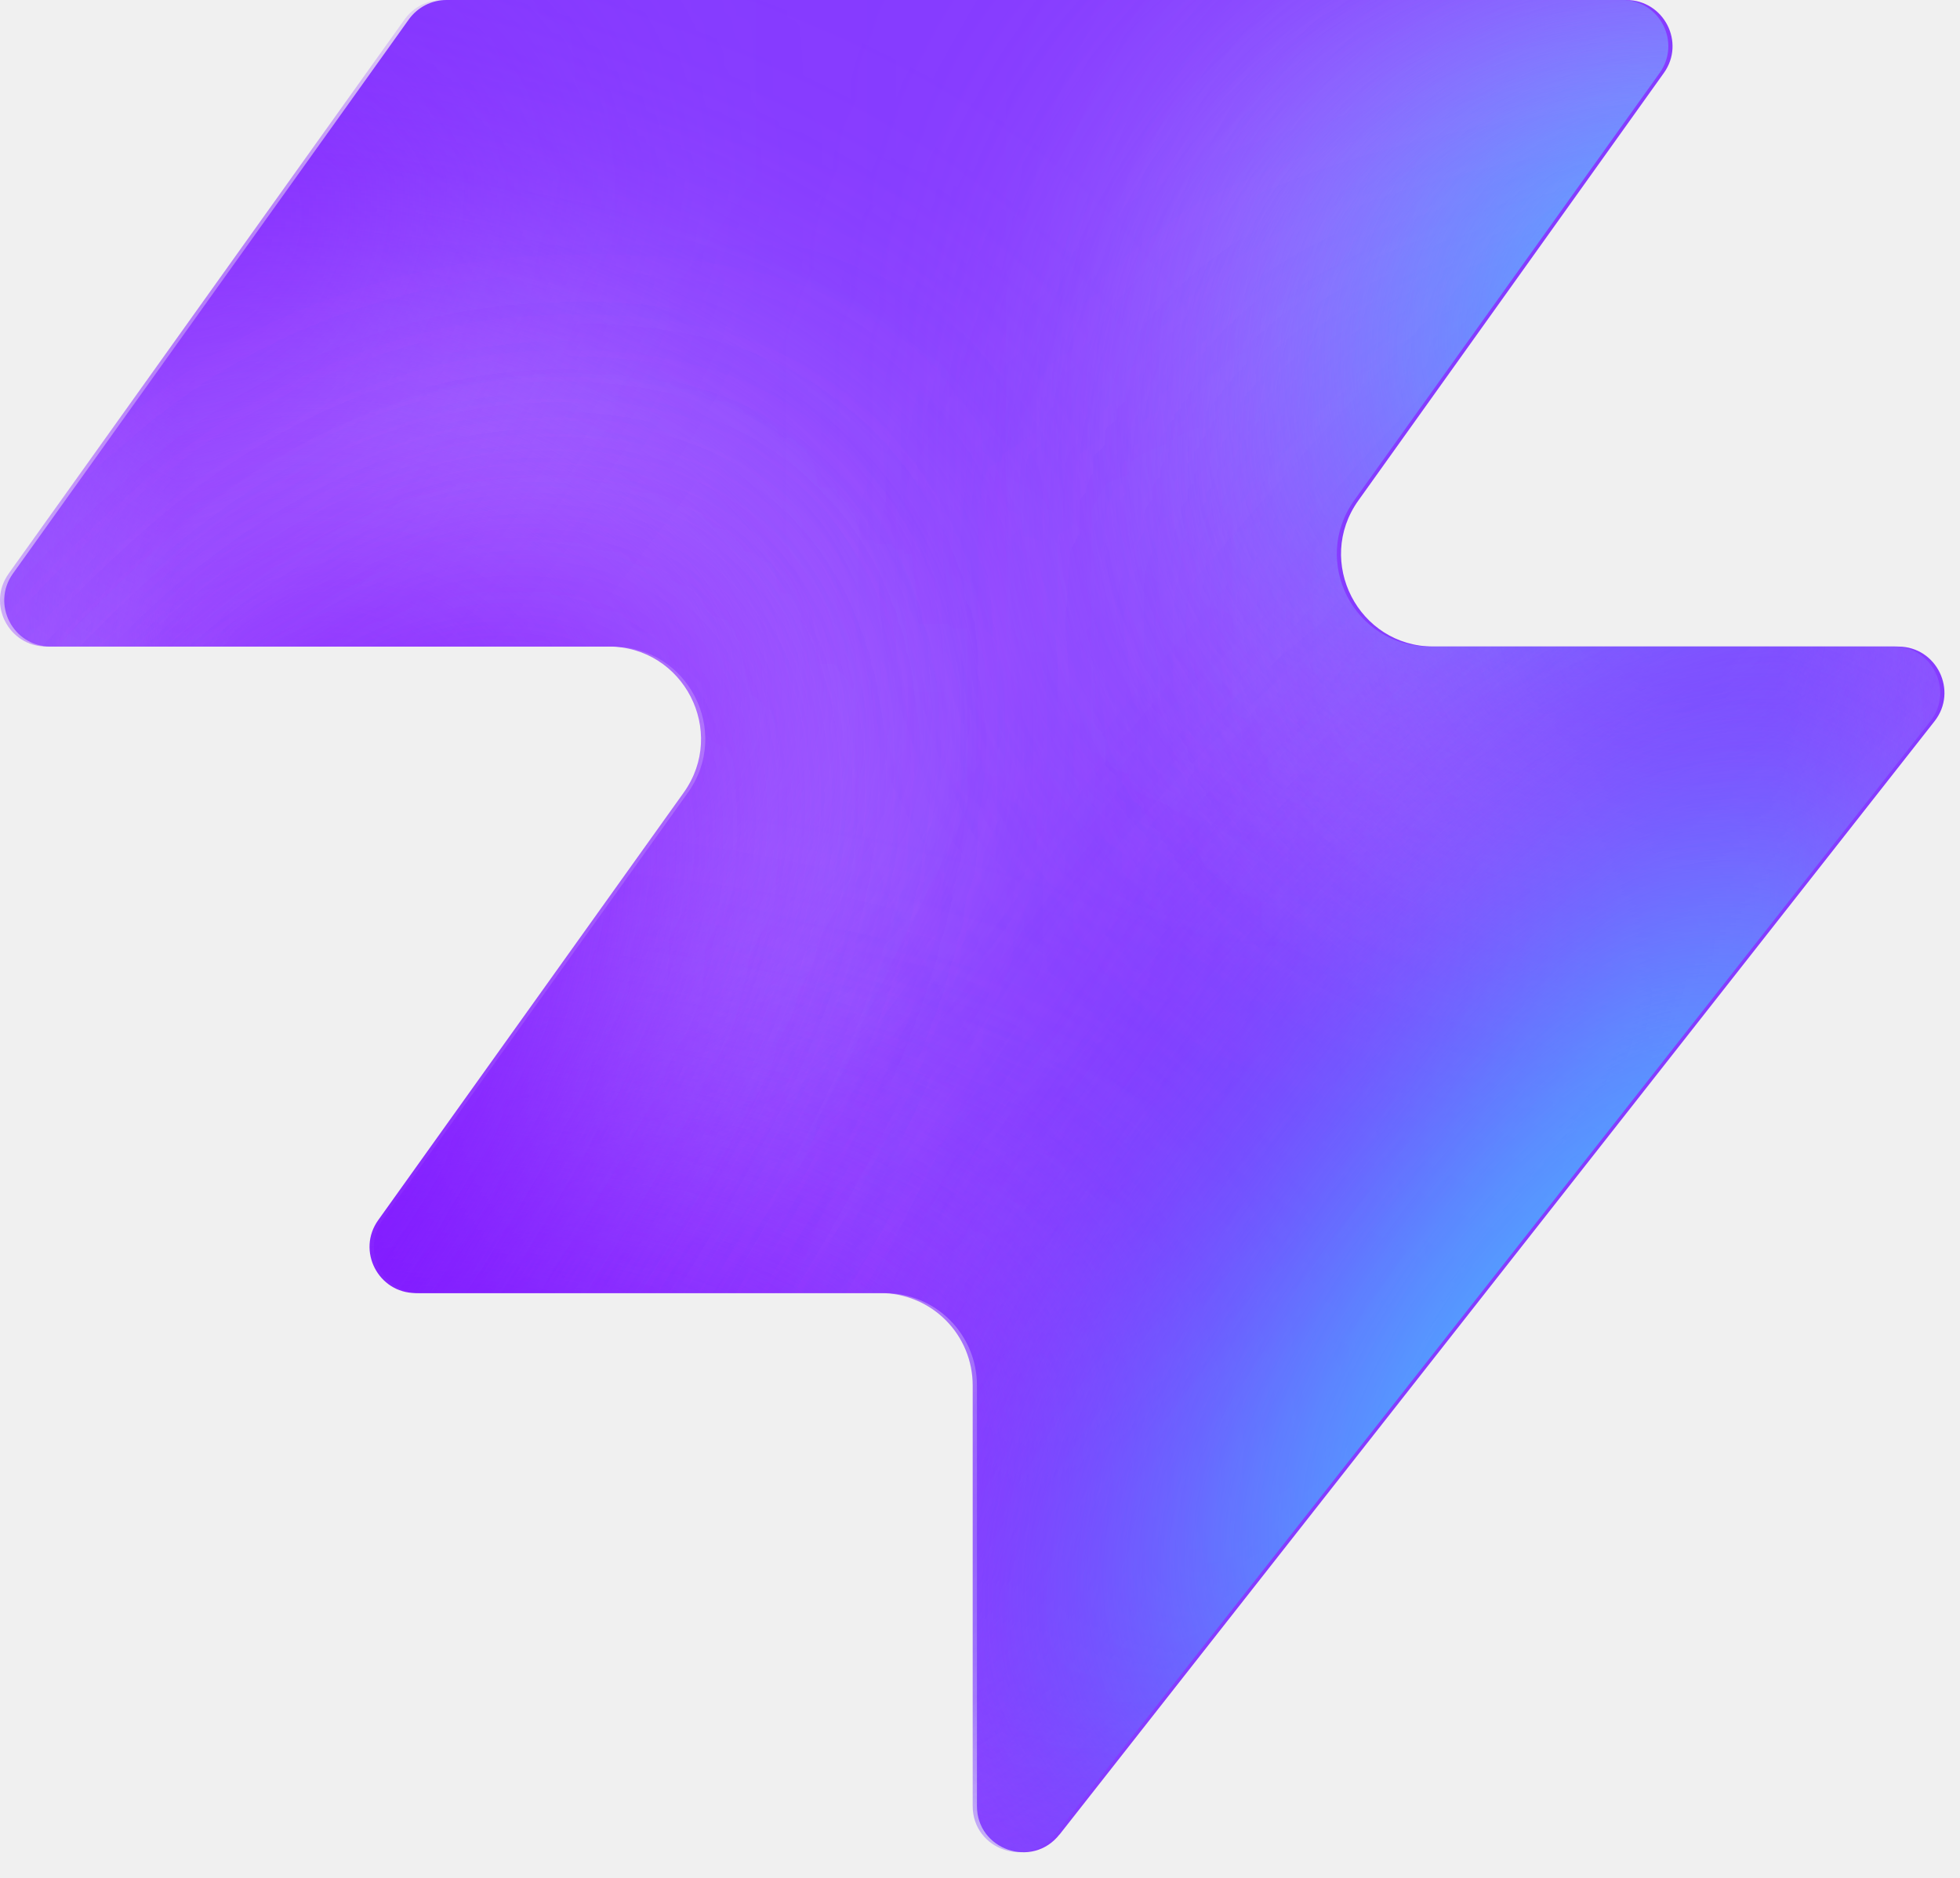
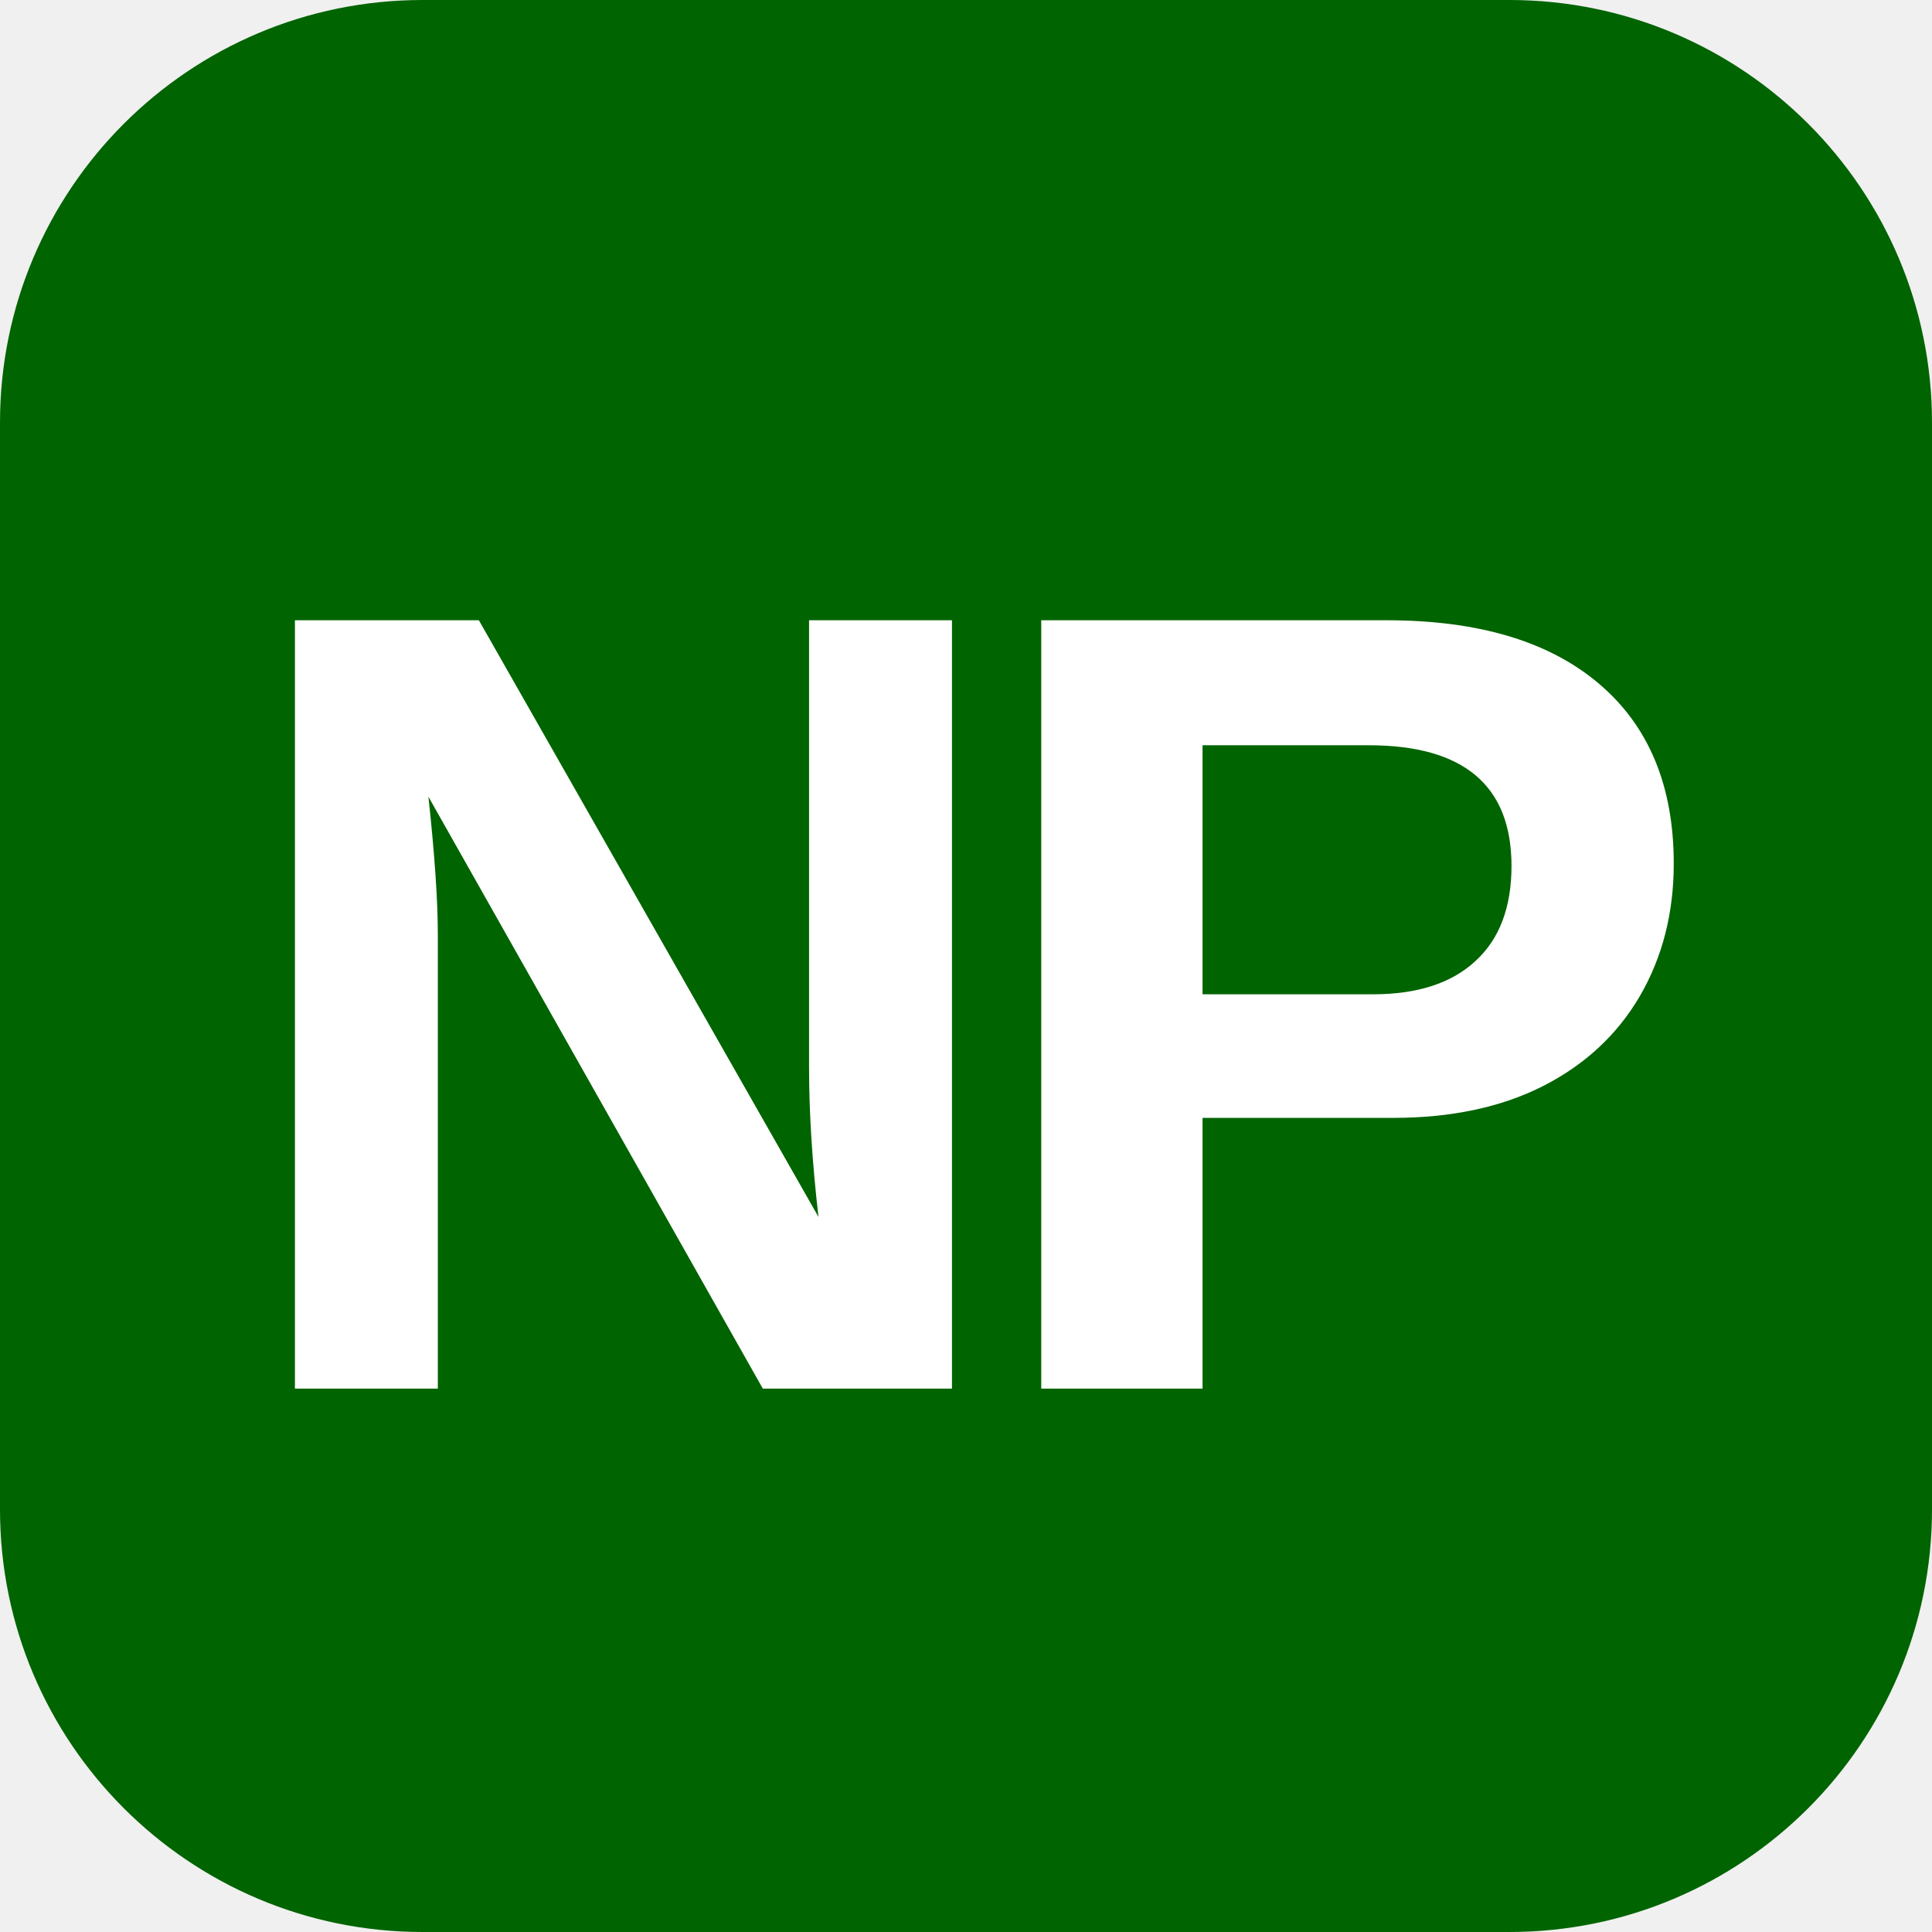
- <svg xmlns="http://www.w3.org/2000/svg" width="48" height="46" fill="none" viewBox="0 0 48 46">
-   <path fill="#863bff" d="M25.946 44.938c-.664.845-2.021.375-2.021-.698V33.937a2.26 2.26 0 0 0-2.262-2.262H10.287c-.92 0-1.456-1.04-.92-1.788l7.48-10.471c1.07-1.497 0-3.578-1.842-3.578H1.237c-.92 0-1.456-1.04-.92-1.788L10.013.474c.214-.297.556-.474.92-.474h28.894c.92 0 1.456 1.04.92 1.788l-7.48 10.471c-1.07 1.498 0 3.579 1.842 3.579h11.377c.943 0 1.473 1.088.89 1.83L25.947 44.94z" style="fill:#863bff;fill:color(display-p3 .525 .23 1);fill-opacity:1" />
-   <mask id="a" width="48" height="46" x="0" y="0" maskUnits="userSpaceOnUse" style="mask-type:alpha">
-     <path fill="#000" d="M25.842 44.938c-.664.844-2.021.375-2.021-.698V33.937a2.26 2.26 0 0 0-2.262-2.262H10.183c-.92 0-1.456-1.04-.92-1.788l7.48-10.471c1.07-1.498 0-3.579-1.842-3.579H1.133c-.92 0-1.456-1.04-.92-1.787L9.91.473c.214-.297.556-.474.92-.474h28.894c.92 0 1.456 1.04.92 1.788l-7.48 10.471c-1.07 1.498 0 3.578 1.842 3.578h11.377c.943 0 1.473 1.088.89 1.832L25.843 44.94z" style="fill:#000;fill-opacity:1" />
-   </mask>
-   <g mask="url(#a)">
-     <g filter="url(#b)">
-       <ellipse cx="5.508" cy="14.704" fill="#ede6ff" rx="5.508" ry="14.704" style="fill:#ede6ff;fill:color(display-p3 .927 .903 1);fill-opacity:1" transform="matrix(.00324 1 1 -.00324 -4.47 31.516)" />
-     </g>
-     <g filter="url(#c)">
-       <ellipse cx="10.399" cy="29.851" fill="#ede6ff" rx="10.399" ry="29.851" style="fill:#ede6ff;fill:color(display-p3 .927 .903 1);fill-opacity:1" transform="matrix(.00324 1 1 -.00324 -39.328 7.883)" />
-     </g>
-     <g filter="url(#d)">
-       <ellipse cx="5.508" cy="30.487" fill="#7e14ff" rx="5.508" ry="30.487" style="fill:#7e14ff;fill:color(display-p3 .492 .077 1);fill-opacity:1" transform="rotate(89.814 -25.913 -14.639)scale(1 -1)" />
-     </g>
-     <g filter="url(#e)">
-       <ellipse cx="5.508" cy="30.599" fill="#7e14ff" rx="5.508" ry="30.599" style="fill:#7e14ff;fill:color(display-p3 .492 .077 1);fill-opacity:1" transform="rotate(89.814 -32.644 -3.334)scale(1 -1)" />
-     </g>
-     <g filter="url(#f)">
-       <ellipse cx="5.508" cy="30.599" fill="#7e14ff" rx="5.508" ry="30.599" style="fill:#7e14ff;fill:color(display-p3 .492 .077 1);fill-opacity:1" transform="matrix(.00324 1 1 -.00324 -34.34 30.47)" />
-     </g>
-     <g filter="url(#g)">
-       <ellipse cx="14.072" cy="22.078" fill="#ede6ff" rx="14.072" ry="22.078" style="fill:#ede6ff;fill:color(display-p3 .927 .903 1);fill-opacity:1" transform="rotate(93.35 24.506 48.493)scale(-1 1)" />
-     </g>
-     <g filter="url(#h)">
-       <ellipse cx="3.47" cy="21.501" fill="#7e14ff" rx="3.47" ry="21.501" style="fill:#7e14ff;fill:color(display-p3 .492 .077 1);fill-opacity:1" transform="rotate(89.009 28.708 47.59)scale(-1 1)" />
-     </g>
-     <g filter="url(#i)">
-       <ellipse cx="3.47" cy="21.501" fill="#7e14ff" rx="3.47" ry="21.501" style="fill:#7e14ff;fill:color(display-p3 .492 .077 1);fill-opacity:1" transform="rotate(89.009 28.708 47.59)scale(-1 1)" />
-     </g>
-     <g filter="url(#j)">
-       <ellipse cx=".387" cy="8.972" fill="#7e14ff" rx="4.407" ry="29.108" style="fill:#7e14ff;fill:color(display-p3 .492 .077 1);fill-opacity:1" transform="rotate(39.51 .387 8.972)" />
-     </g>
-     <g filter="url(#k)">
-       <ellipse cx="47.523" cy="-6.092" fill="#7e14ff" rx="4.407" ry="29.108" style="fill:#7e14ff;fill:color(display-p3 .492 .077 1);fill-opacity:1" transform="rotate(37.892 47.523 -6.092)" />
-     </g>
-     <g filter="url(#l)">
-       <ellipse cx="41.412" cy="6.333" fill="#47bfff" rx="5.971" ry="9.665" style="fill:#47bfff;fill:color(display-p3 .28 .748 1);fill-opacity:1" transform="rotate(37.892 41.412 6.333)" />
-     </g>
-     <g filter="url(#m)">
-       <ellipse cx="-1.879" cy="38.332" fill="#7e14ff" rx="4.407" ry="29.108" style="fill:#7e14ff;fill:color(display-p3 .492 .077 1);fill-opacity:1" transform="rotate(37.892 -1.88 38.332)" />
-     </g>
-     <g filter="url(#n)">
-       <ellipse cx="-1.879" cy="38.332" fill="#7e14ff" rx="4.407" ry="29.108" style="fill:#7e14ff;fill:color(display-p3 .492 .077 1);fill-opacity:1" transform="rotate(37.892 -1.88 38.332)" />
-     </g>
-     <g filter="url(#o)">
-       <ellipse cx="35.651" cy="29.907" fill="#7e14ff" rx="4.407" ry="29.108" style="fill:#7e14ff;fill:color(display-p3 .492 .077 1);fill-opacity:1" transform="rotate(37.892 35.651 29.907)" />
-     </g>
-     <g filter="url(#p)">
-       <ellipse cx="38.418" cy="32.4" fill="#47bfff" rx="5.971" ry="15.297" style="fill:#47bfff;fill:color(display-p3 .28 .748 1);fill-opacity:1" transform="rotate(37.892 38.418 32.4)" />
-     </g>
-   </g>
-   <defs>
-     <filter id="b" width="60.045" height="41.654" x="-19.77" y="16.149" color-interpolation-filters="sRGB" filterUnits="userSpaceOnUse">
-       <feFlood flood-opacity="0" result="BackgroundImageFix" />
-       <feBlend in="SourceGraphic" in2="BackgroundImageFix" result="shape" />
-       <feGaussianBlur result="effect1_foregroundBlur_2002_17158" stdDeviation="7.659" />
-     </filter>
-     <filter id="c" width="90.34" height="51.437" x="-54.613" y="-7.533" color-interpolation-filters="sRGB" filterUnits="userSpaceOnUse">
-       <feFlood flood-opacity="0" result="BackgroundImageFix" />
-       <feBlend in="SourceGraphic" in2="BackgroundImageFix" result="shape" />
-       <feGaussianBlur result="effect1_foregroundBlur_2002_17158" stdDeviation="7.659" />
-     </filter>
-     <filter id="d" width="79.355" height="29.4" x="-49.64" y="2.03" color-interpolation-filters="sRGB" filterUnits="userSpaceOnUse">
-       <feFlood flood-opacity="0" result="BackgroundImageFix" />
-       <feBlend in="SourceGraphic" in2="BackgroundImageFix" result="shape" />
-       <feGaussianBlur result="effect1_foregroundBlur_2002_17158" stdDeviation="4.596" />
-     </filter>
-     <filter id="e" width="79.579" height="29.4" x="-45.045" y="20.029" color-interpolation-filters="sRGB" filterUnits="userSpaceOnUse">
-       <feFlood flood-opacity="0" result="BackgroundImageFix" />
-       <feBlend in="SourceGraphic" in2="BackgroundImageFix" result="shape" />
-       <feGaussianBlur result="effect1_foregroundBlur_2002_17158" stdDeviation="4.596" />
-     </filter>
-     <filter id="f" width="79.579" height="29.4" x="-43.513" y="21.178" color-interpolation-filters="sRGB" filterUnits="userSpaceOnUse">
-       <feFlood flood-opacity="0" result="BackgroundImageFix" />
-       <feBlend in="SourceGraphic" in2="BackgroundImageFix" result="shape" />
-       <feGaussianBlur result="effect1_foregroundBlur_2002_17158" stdDeviation="4.596" />
-     </filter>
-     <filter id="g" width="74.749" height="58.852" x="15.756" y="-17.901" color-interpolation-filters="sRGB" filterUnits="userSpaceOnUse">
-       <feFlood flood-opacity="0" result="BackgroundImageFix" />
-       <feBlend in="SourceGraphic" in2="BackgroundImageFix" result="shape" />
-       <feGaussianBlur result="effect1_foregroundBlur_2002_17158" stdDeviation="7.659" />
-     </filter>
-     <filter id="h" width="61.377" height="25.362" x="23.548" y="2.284" color-interpolation-filters="sRGB" filterUnits="userSpaceOnUse">
-       <feFlood flood-opacity="0" result="BackgroundImageFix" />
-       <feBlend in="SourceGraphic" in2="BackgroundImageFix" result="shape" />
-       <feGaussianBlur result="effect1_foregroundBlur_2002_17158" stdDeviation="4.596" />
-     </filter>
-     <filter id="i" width="61.377" height="25.362" x="23.548" y="2.284" color-interpolation-filters="sRGB" filterUnits="userSpaceOnUse">
-       <feFlood flood-opacity="0" result="BackgroundImageFix" />
-       <feBlend in="SourceGraphic" in2="BackgroundImageFix" result="shape" />
-       <feGaussianBlur result="effect1_foregroundBlur_2002_17158" stdDeviation="4.596" />
-     </filter>
-     <filter id="j" width="56.045" height="63.649" x="-27.636" y="-22.853" color-interpolation-filters="sRGB" filterUnits="userSpaceOnUse">
-       <feFlood flood-opacity="0" result="BackgroundImageFix" />
-       <feBlend in="SourceGraphic" in2="BackgroundImageFix" result="shape" />
-       <feGaussianBlur result="effect1_foregroundBlur_2002_17158" stdDeviation="4.596" />
-     </filter>
-     <filter id="k" width="54.814" height="64.646" x="20.116" y="-38.415" color-interpolation-filters="sRGB" filterUnits="userSpaceOnUse">
-       <feFlood flood-opacity="0" result="BackgroundImageFix" />
-       <feBlend in="SourceGraphic" in2="BackgroundImageFix" result="shape" />
-       <feGaussianBlur result="effect1_foregroundBlur_2002_17158" stdDeviation="4.596" />
-     </filter>
-     <filter id="l" width="33.541" height="35.313" x="24.641" y="-11.323" color-interpolation-filters="sRGB" filterUnits="userSpaceOnUse">
-       <feFlood flood-opacity="0" result="BackgroundImageFix" />
-       <feBlend in="SourceGraphic" in2="BackgroundImageFix" result="shape" />
-       <feGaussianBlur result="effect1_foregroundBlur_2002_17158" stdDeviation="4.596" />
-     </filter>
-     <filter id="m" width="54.814" height="64.646" x="-29.286" y="6.009" color-interpolation-filters="sRGB" filterUnits="userSpaceOnUse">
-       <feFlood flood-opacity="0" result="BackgroundImageFix" />
-       <feBlend in="SourceGraphic" in2="BackgroundImageFix" result="shape" />
-       <feGaussianBlur result="effect1_foregroundBlur_2002_17158" stdDeviation="4.596" />
-     </filter>
-     <filter id="n" width="54.814" height="64.646" x="-29.286" y="6.009" color-interpolation-filters="sRGB" filterUnits="userSpaceOnUse">
-       <feFlood flood-opacity="0" result="BackgroundImageFix" />
-       <feBlend in="SourceGraphic" in2="BackgroundImageFix" result="shape" />
-       <feGaussianBlur result="effect1_foregroundBlur_2002_17158" stdDeviation="4.596" />
-     </filter>
-     <filter id="o" width="54.814" height="64.646" x="8.244" y="-2.416" color-interpolation-filters="sRGB" filterUnits="userSpaceOnUse">
-       <feFlood flood-opacity="0" result="BackgroundImageFix" />
-       <feBlend in="SourceGraphic" in2="BackgroundImageFix" result="shape" />
-       <feGaussianBlur result="effect1_foregroundBlur_2002_17158" stdDeviation="4.596" />
-     </filter>
-     <filter id="p" width="39.409" height="43.623" x="18.713" y="10.588" color-interpolation-filters="sRGB" filterUnits="userSpaceOnUse">
-       <feFlood flood-opacity="0" result="BackgroundImageFix" />
-       <feBlend in="SourceGraphic" in2="BackgroundImageFix" result="shape" />
-       <feGaussianBlur result="effect1_foregroundBlur_2002_17158" stdDeviation="4.596" />
-     </filter>
-   </defs>
+ <svg xmlns="http://www.w3.org/2000/svg" viewBox="0 0 64 64">
+   <rect width="64" height="64" rx="14" fill="#006400" />
+   <text x="32" y="46" fill="#fff" font-family="Arial, Helvetica, sans-serif" font-size="37" font-weight="700" letter-spacing="-2" text-anchor="middle">NP</text>
</svg>
